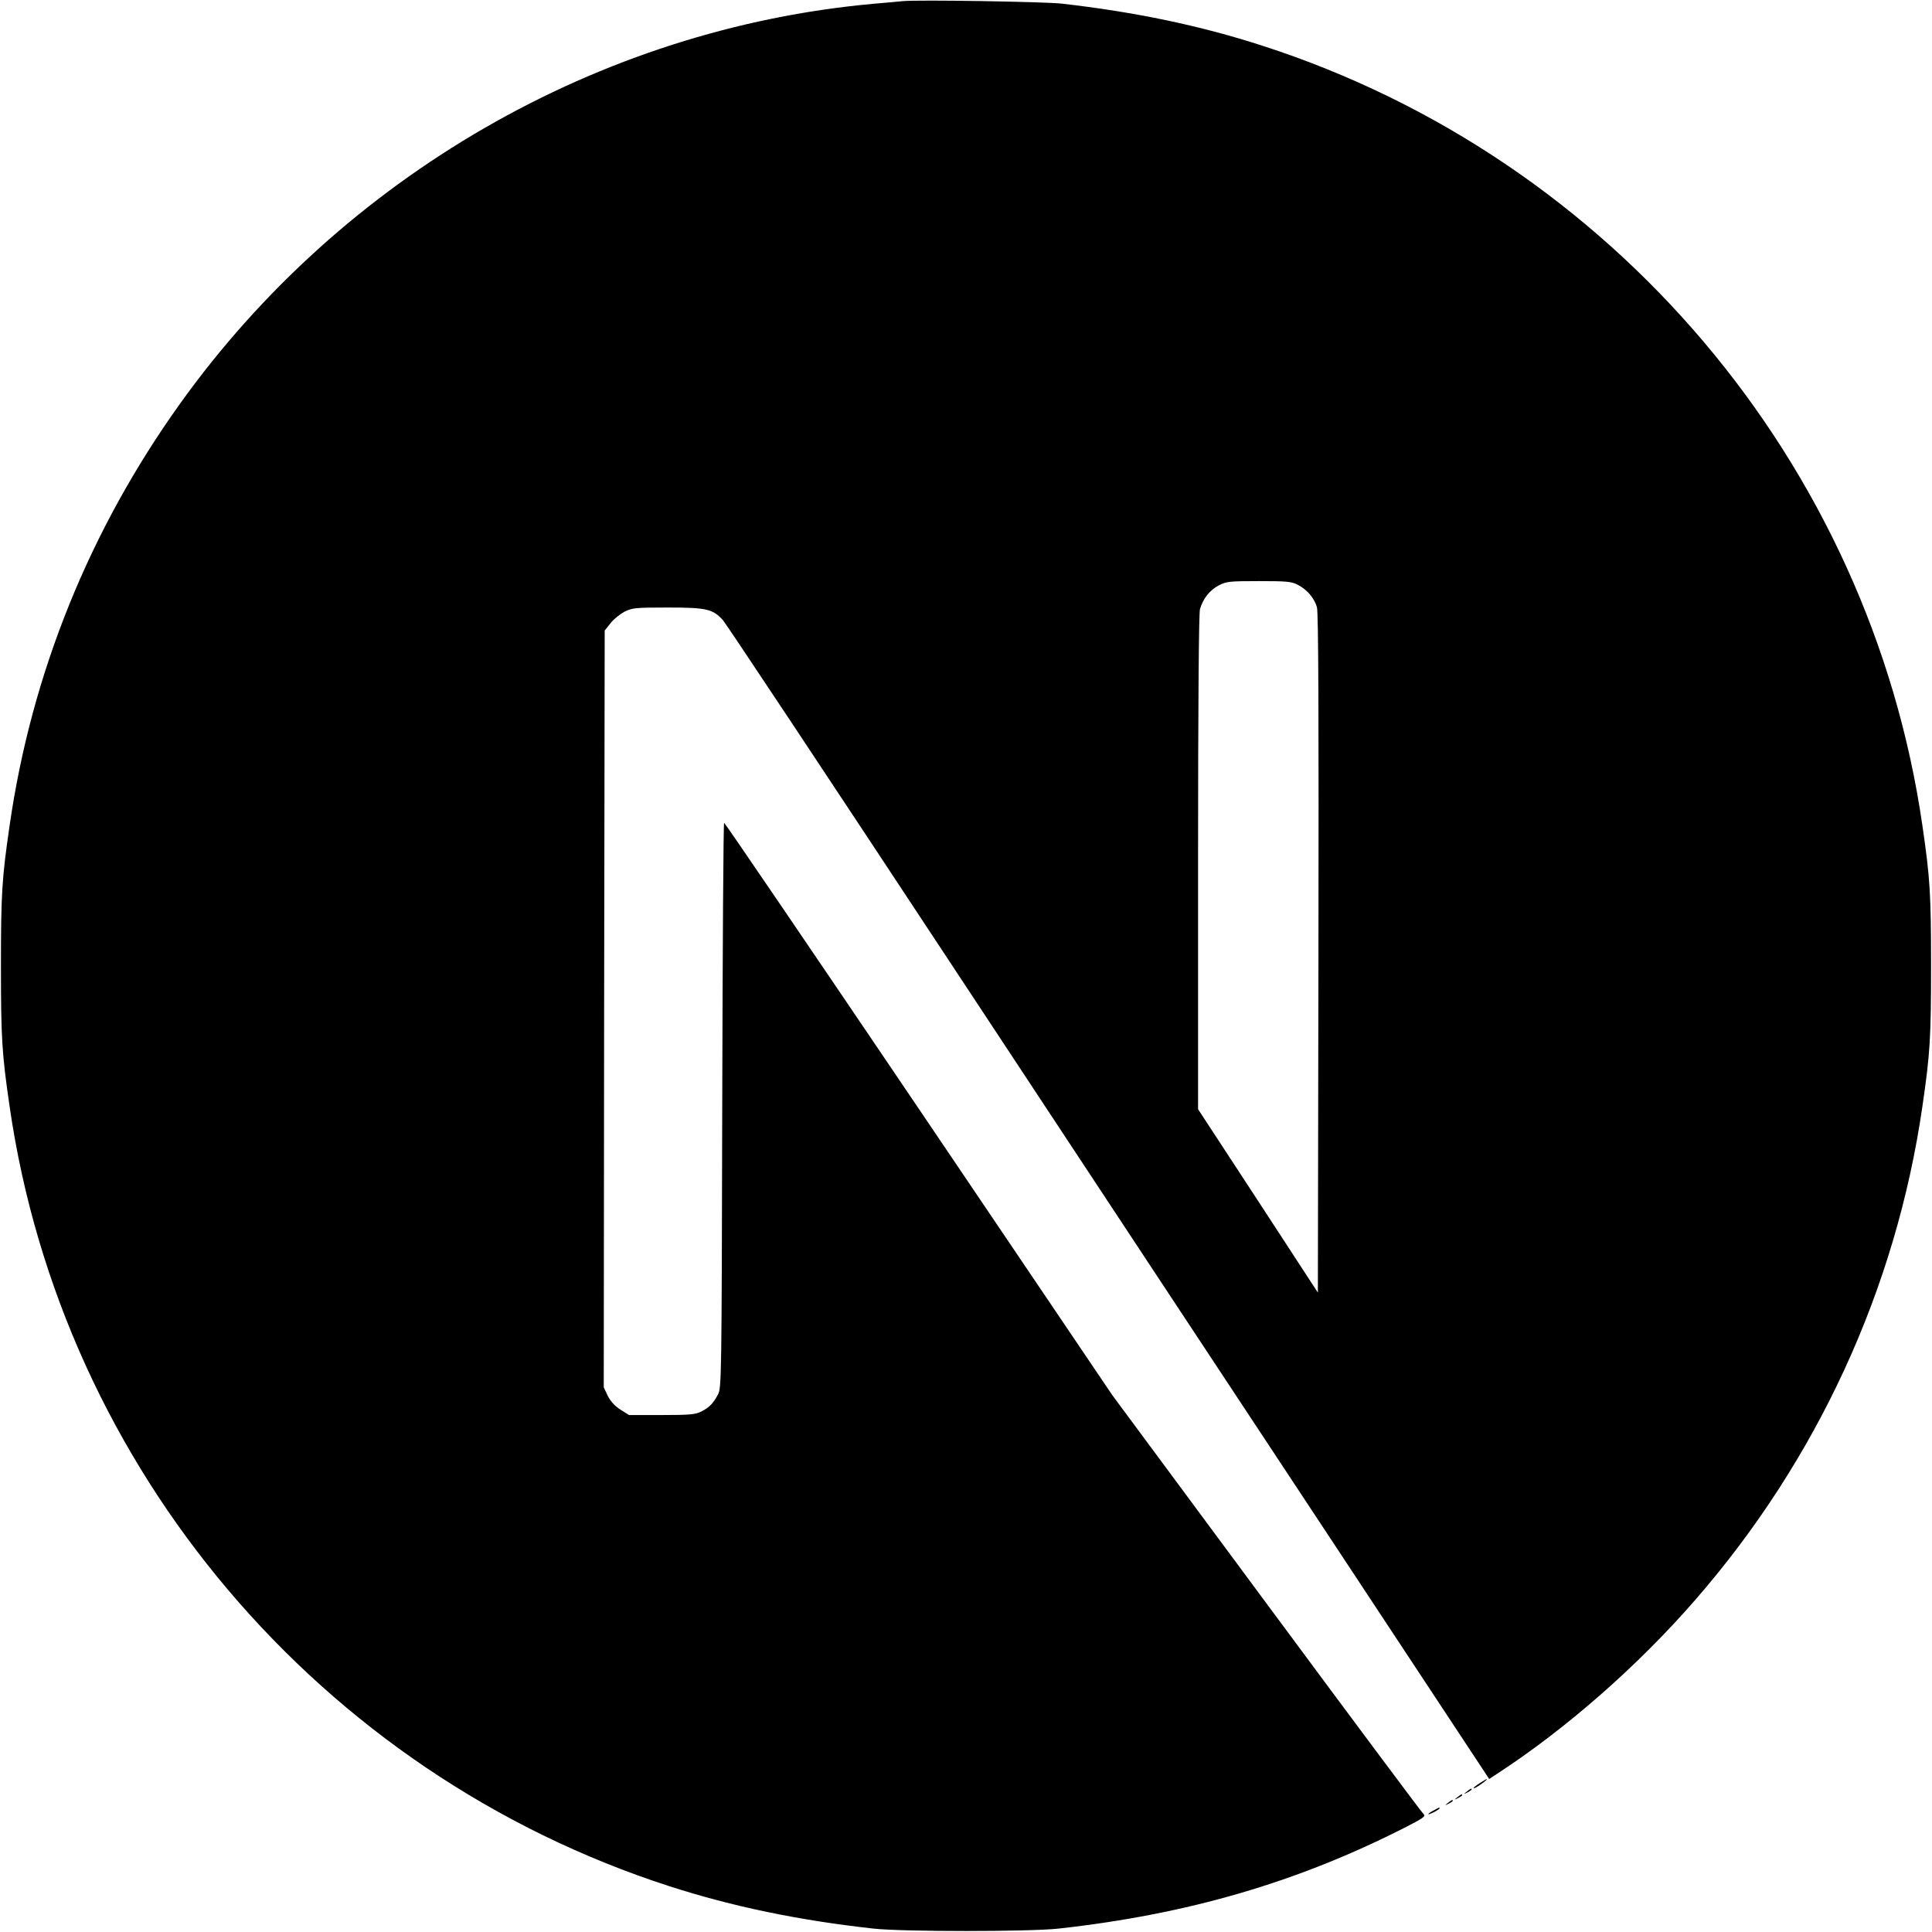
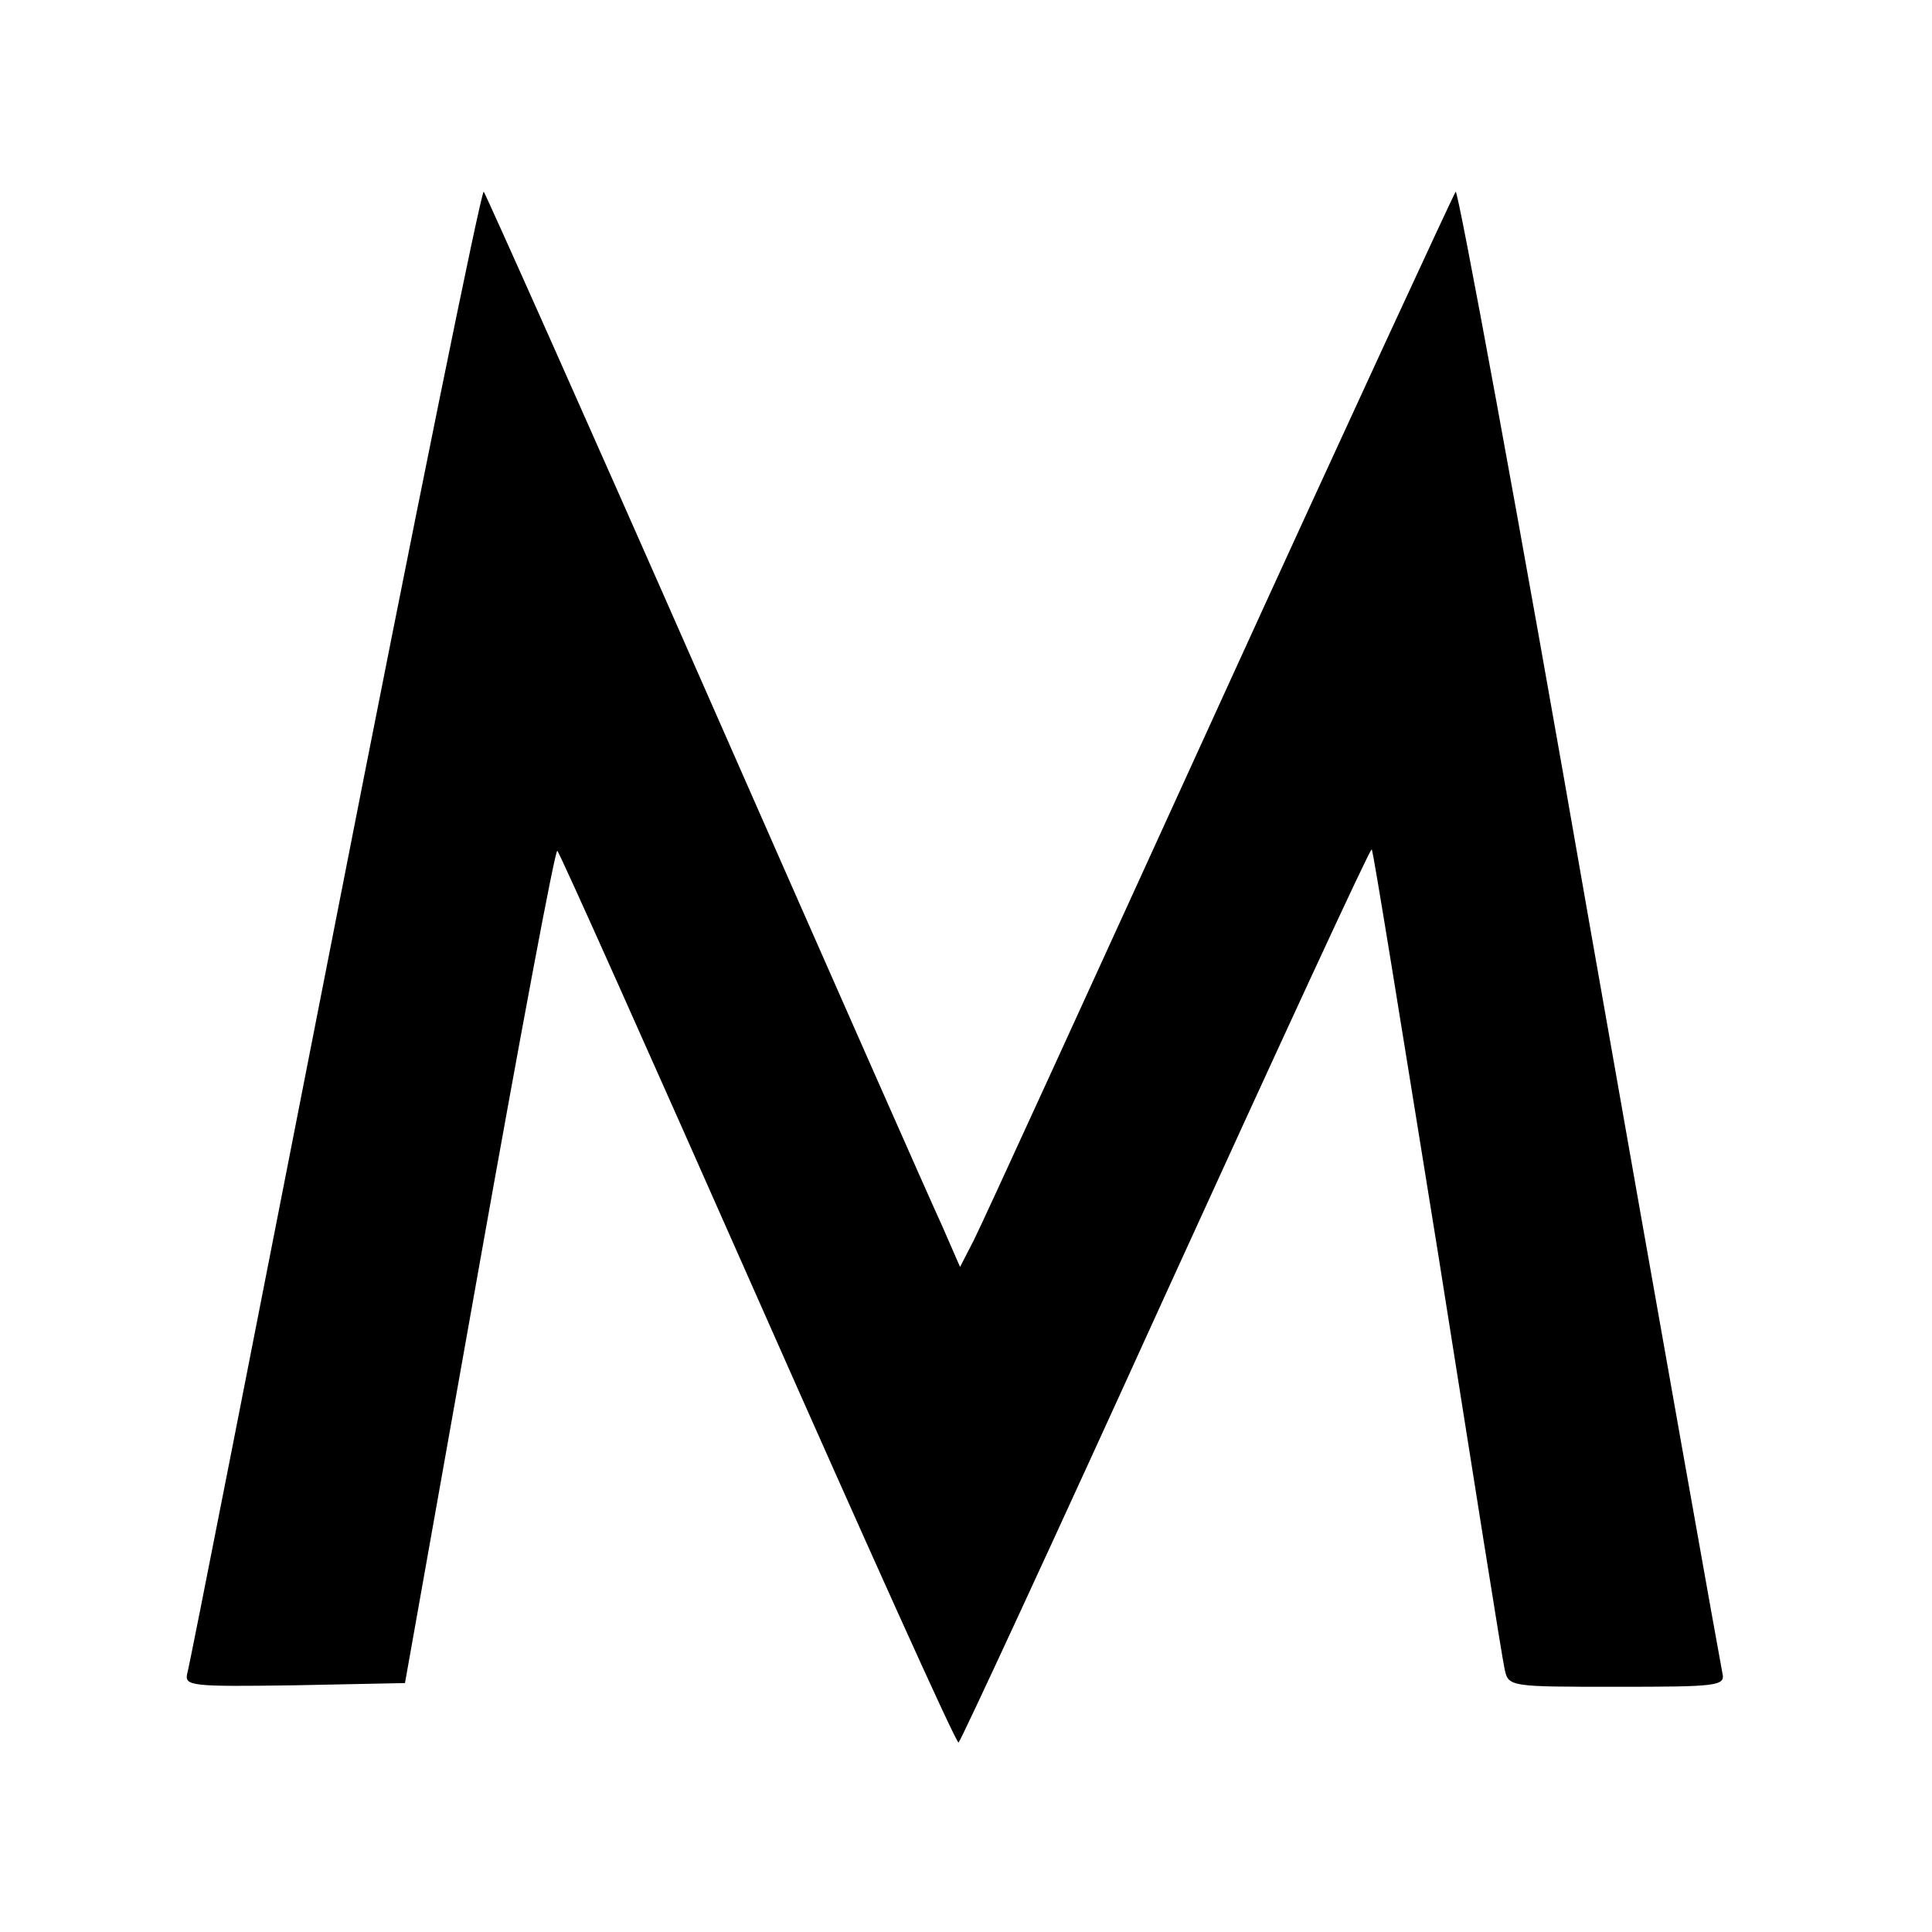
- <svg xmlns="http://www.w3.org/2000/svg" version="1.0" width="1024pt" height="1024pt" viewBox="0 0 1024 1024" preserveAspectRatio="xMidYMid meet">
-   <g transform="translate(0,1024) scale(0.1,-0.1)" fill="#000000" stroke="none">
-     <path d="M4785 10234 c-22 -2 -92 -9 -155 -14 -1453 -131 -2814 -915 -3676 -2120 -480 -670 -787 -1430 -903 -2235 -41 -281 -46 -364 -46 -745 0 -381 5 -464 46 -745 278 -1921 1645 -3535 3499 -4133 332 -107 682 -180 1080 -224 155 -17 825 -17 980 0 687 76 1269 246 1843 539 88 45 105 57 93 67 -8 6 -383 509 -833 1117 l-818 1105 -1025 1517 c-564 834 -1028 1516 -1032 1516 -4 1 -8 -673 -10 -1496 -3 -1441 -4 -1499 -22 -1533 -26 -49 -46 -69 -88 -91 -32 -16 -60 -19 -211 -19 l-173 0 -46 29 c-30 19 -52 44 -67 73 l-21 45 2 2005 3 2006 31 39 c16 21 50 48 74 61 41 20 57 22 230 22 204 0 238 -8 291 -66 15 -16 570 -852 1234 -1859 664 -1007 1572 -2382 2018 -3057 l810 -1227 41 27 c363 236 747 572 1051 922 647 743 1064 1649 1204 2615 41 281 46 364 46 745 0 381 -5 464 -46 745 -278 1921 -1645 3535 -3499 4133 -327 106 -675 179 -1065 223 -96 10 -757 21 -840 13z m2094 -3094 c48 -24 87 -70 101 -118 8 -26 10 -582 8 -1835 l-3 -1798 -317 486 -318 486 0 1307 c0 845 4 1320 10 1343 16 56 51 100 99 126 41 21 56 23 213 23 148 0 174 -2 207 -20z" />
-     <path d="M7843 789 c-35 -22 -46 -37 -15 -20 22 13 58 40 52 41 -3 0 -20 -10 -37 -21z" />
-     <path d="M7774 744 c-18 -14 -18 -15 4 -4 12 6 22 13 22 15 0 8 -5 6 -26 -11z" />
-     <path d="M7724 714 c-18 -14 -18 -15 4 -4 12 6 22 13 22 15 0 8 -5 6 -26 -11z" />
-     <path d="M7674 684 c-18 -14 -18 -15 4 -4 12 6 22 13 22 15 0 8 -5 6 -26 -11z" />
-     <path d="M7598 644 c-38 -20 -36 -28 2 -9 17 9 30 18 30 20 0 7 -1 6 -32 -11z" />
+ <svg xmlns="http://www.w3.org/2000/svg" version="1.0" width="260pt" height="260pt" viewBox="0 0 260 260" preserveAspectRatio="xMidYMid meet">
+   <g transform="translate(0,260) scale(0.1,-0.1)" fill="#000000" stroke="none">
+     <path d="M451 1357 c-107 -545 -196 -1000 -199 -1009 -4 -17 5 -18 144 -16 l149 3 100 562 c55 309 102 560 105 558 3 -2 124 -273 270 -603 146 -330 267 -599 270 -597 3 2 129 274 279 604 151 331 275 600 277 598 2 -1 41 -245 89 -542 47 -297 87 -550 90 -562 5 -23 8 -23 151 -23 134 0 146 1 142 18 -2 9 -83 463 -179 1009 -95 546 -177 989 -180 985 -3 -4 -147 -315 -319 -692 -172 -377 -320 -701 -330 -720 l-18 -35 -24 55 c-14 30 -157 354 -318 720 -161 366 -296 668 -299 672 -3 4 -93 -439 -200 -985z" />
  </g>
</svg>
